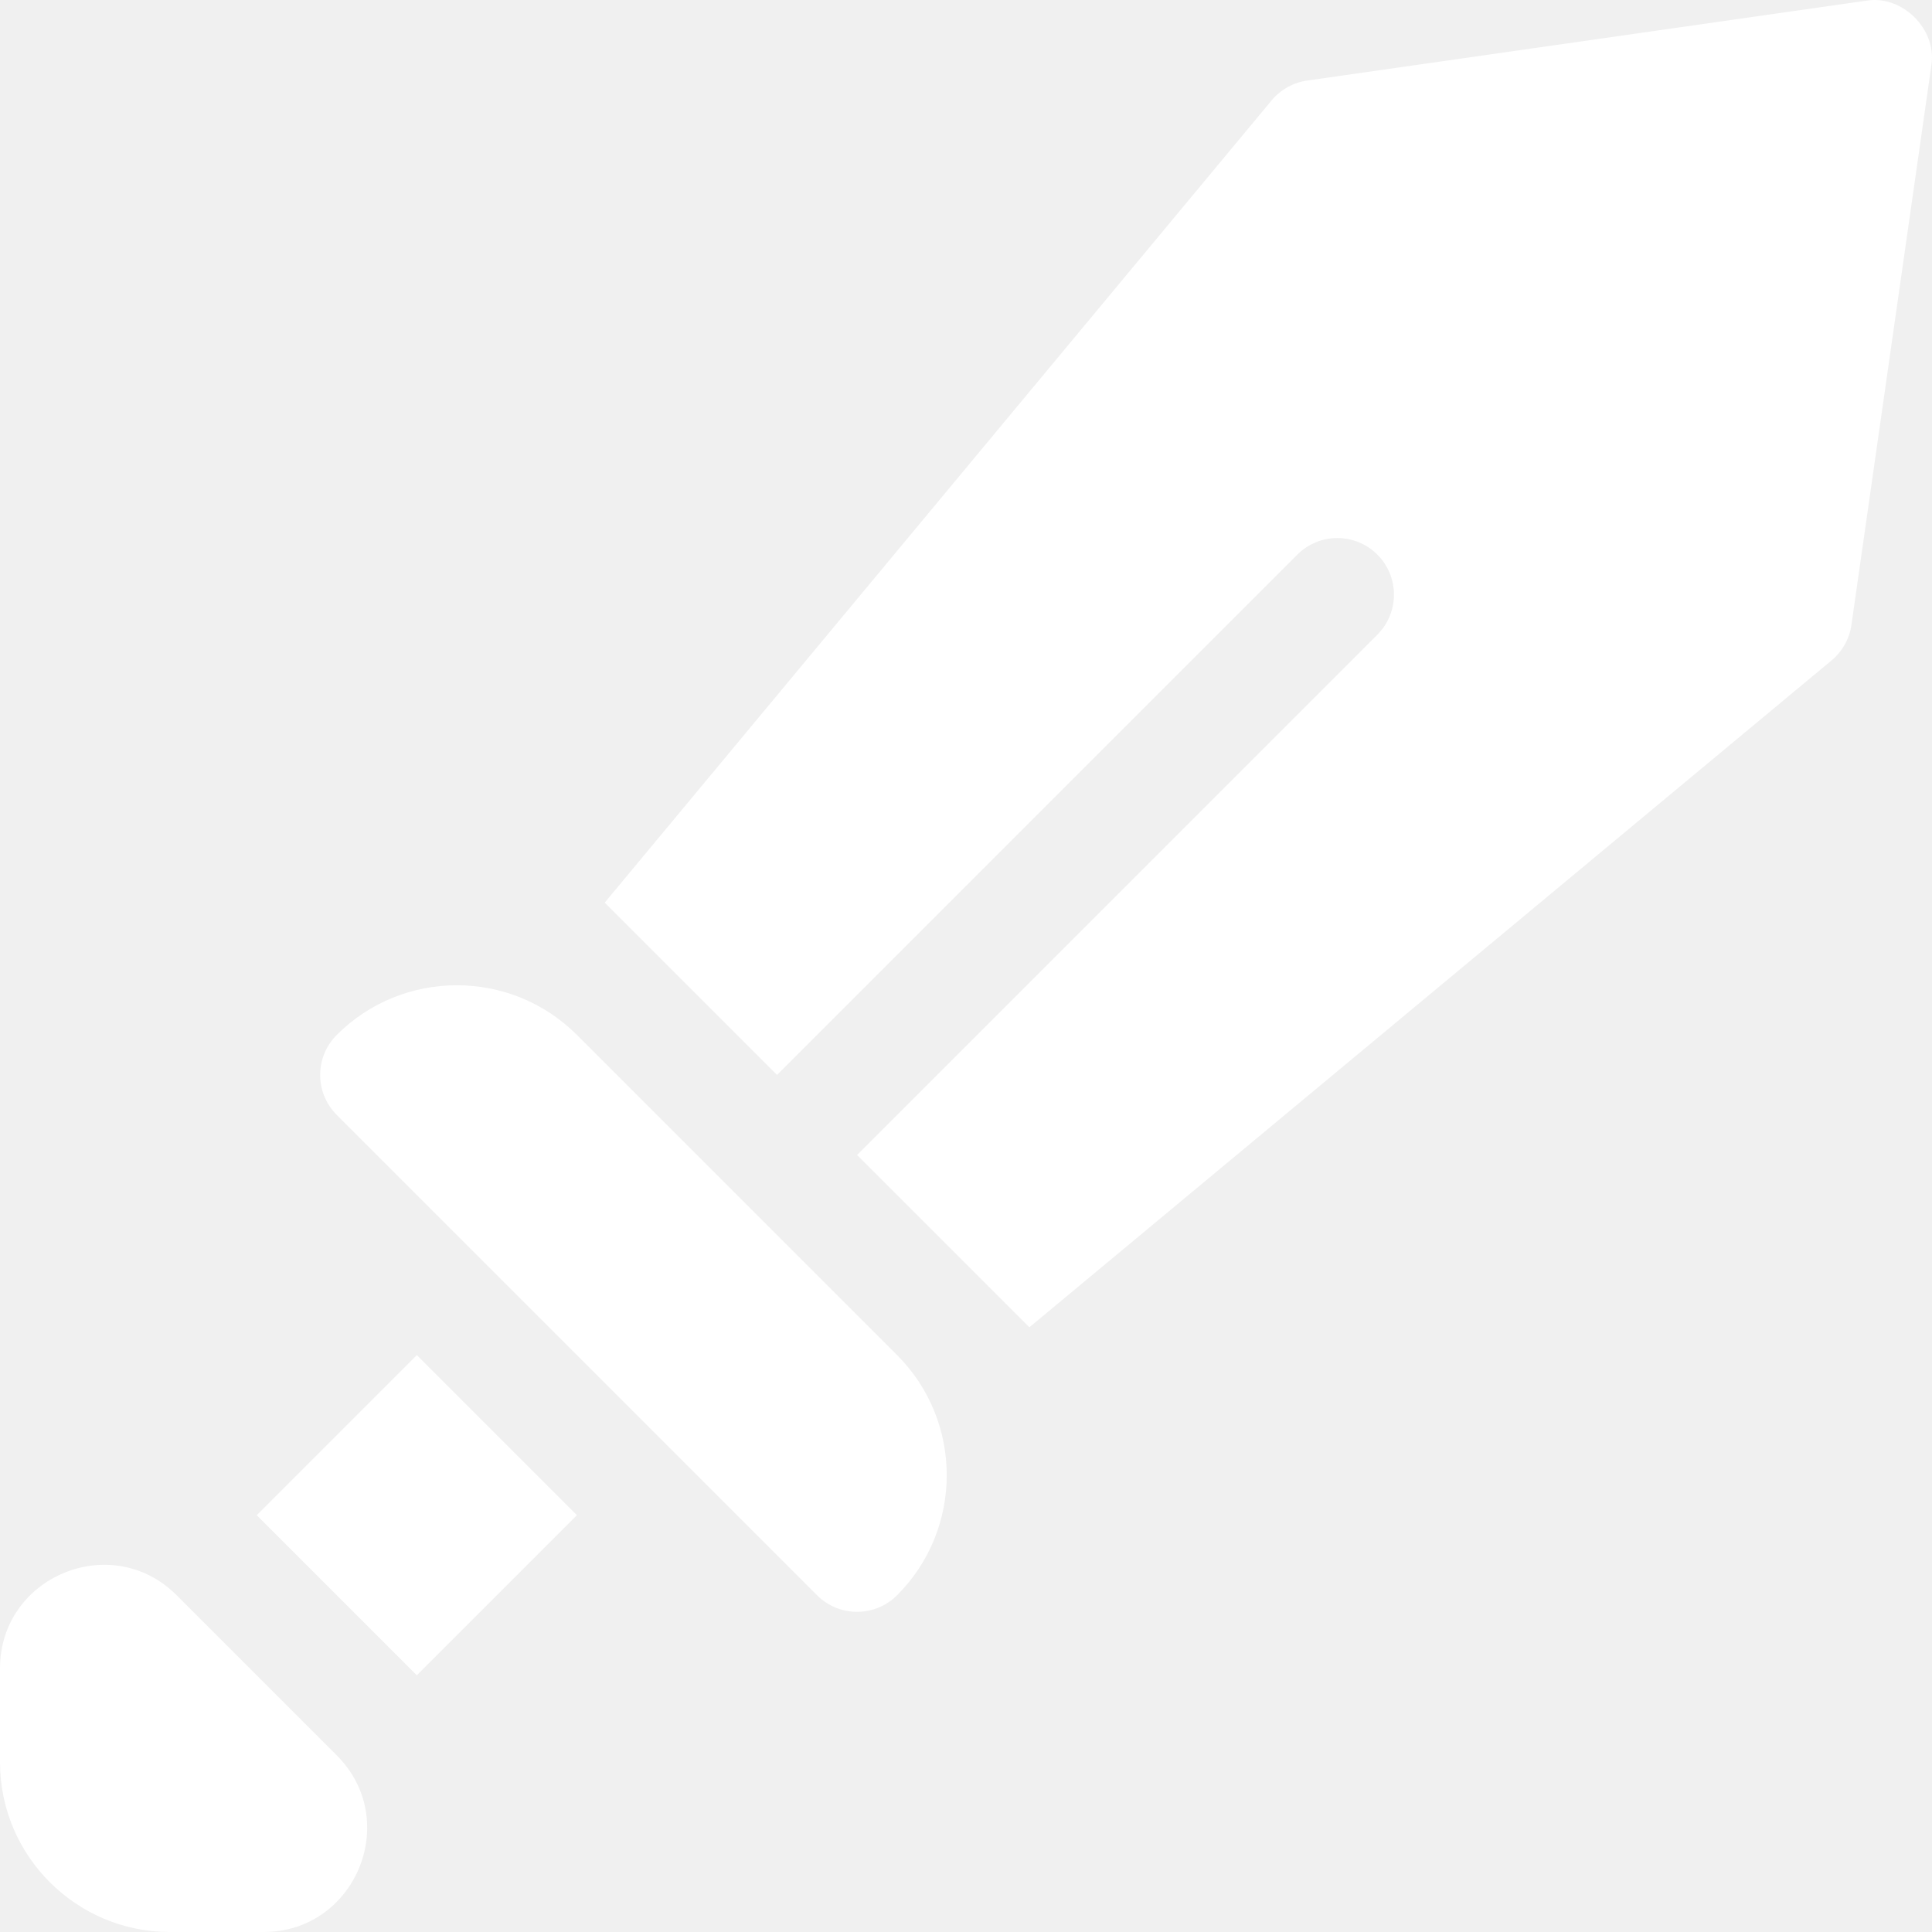
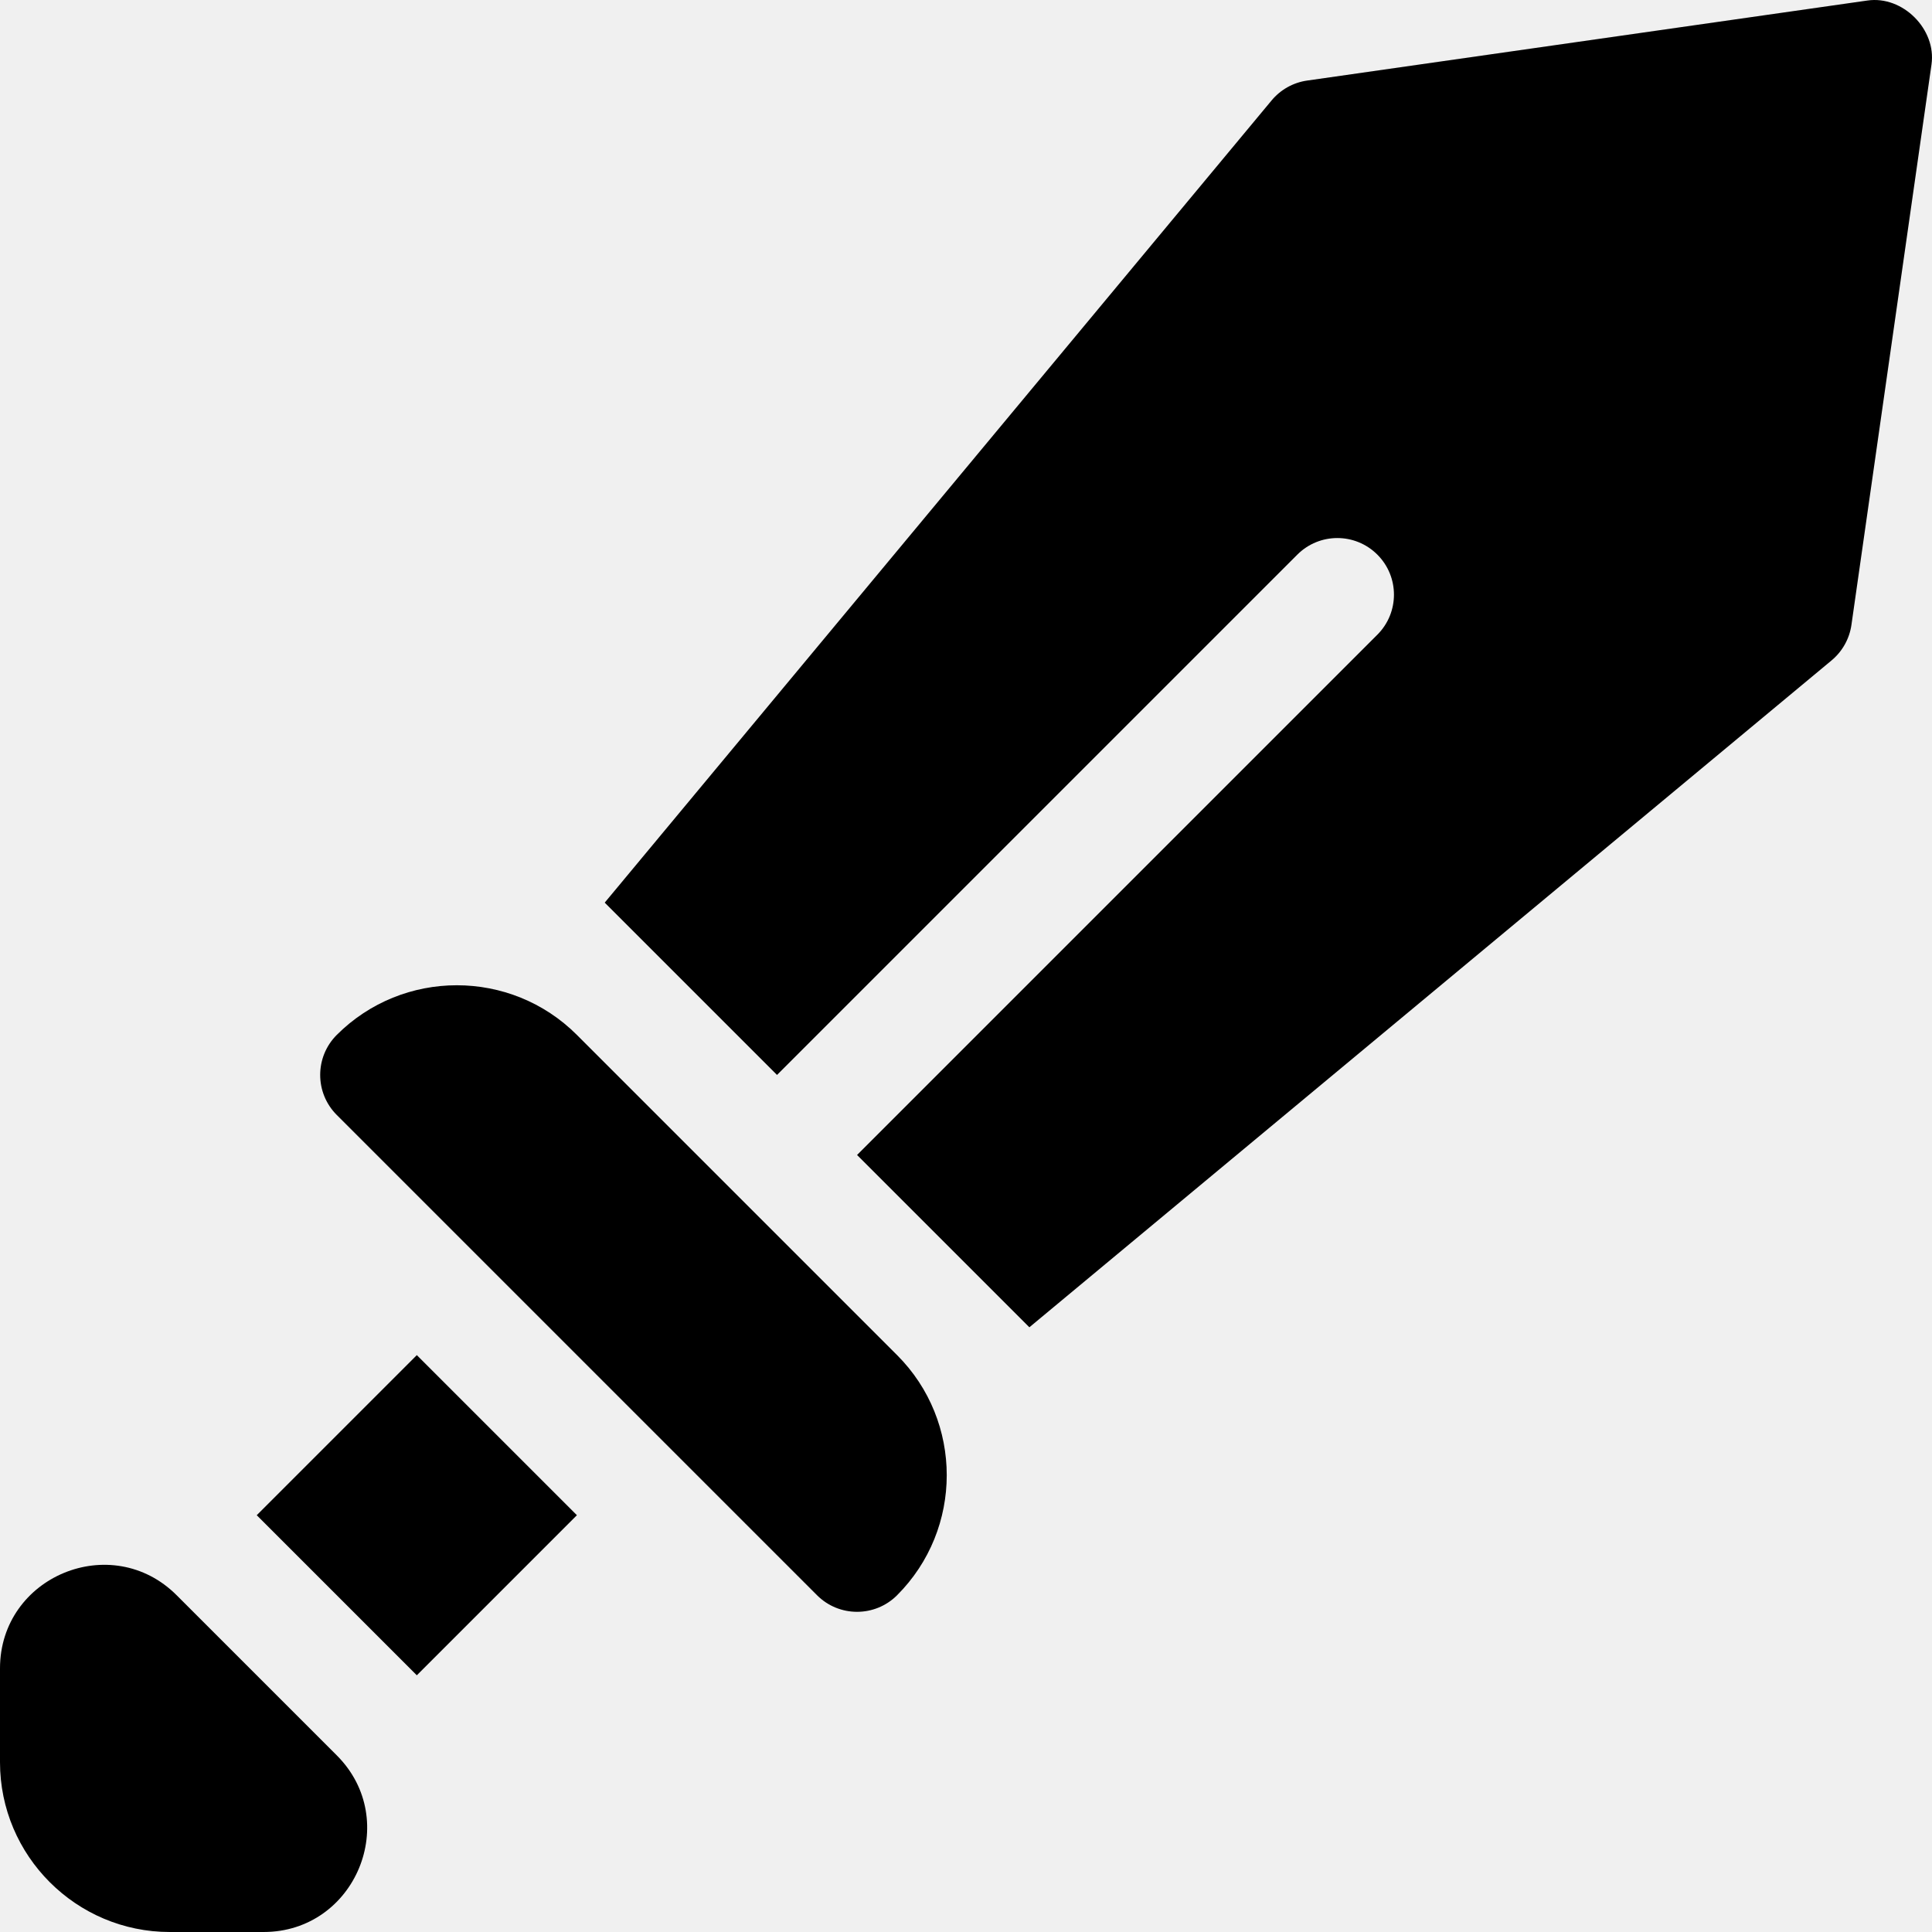
- <svg xmlns="http://www.w3.org/2000/svg" version="1.1" id="Capa_1" x="0px" y="0px" viewBox="0 0 512.001 512.001" style="enable-background:new 0 0 512.001 512.001;" xml:space="preserve">
+ <svg xmlns="http://www.w3.org/2000/svg" version="1.1" fill="black" id="Capa_1" x="0px" y="0px" viewBox="0 0 512.001 512.001" style="enable-background:new 0 0 512.001 512.001;" xml:space="preserve">
  <g>
    <g>
-       <path fill="white" d="M237.737,359.117l-84.853-84.853c-17.546-17.546-46.093-17.546-63.639,0c-5.857,5.857-5.857,15.356,0,21.213    l127.279,127.279c5.857,5.858,15.356,5.858,21.213,0C255.284,405.21,255.284,376.663,237.737,359.117z" />
+       <path d="M237.737,359.117l-84.853-84.853c-17.546-17.546-46.093-17.546-63.639,0c-5.857,5.857-5.857,15.356,0,21.213    l127.279,127.279c5.857,5.858,15.356,5.858,21.213,0C255.284,405.21,255.284,376.663,237.737,359.117z" />
    </g>
  </g>
  <g>
    <g>
-       <rect fill="white" x="80.466" y="371.548" transform="matrix(0.7071 -0.7071 0.7071 0.7071 -251.5829 195.7215)" width="59.999" height="59.999" />
+       <rect x="80.466" y="371.548" transform="matrix(0.7071 -0.7071 0.7071 0.7071 -251.5829 195.7215)" width="59.999" height="59.999" />
    </g>
  </g>
  <g>
    <g>
-       <path fill="white" d="M89.248,465.187l-42.432-42.432C29.573,405.51,0.006,417.76,0,442.147v24.859c0,12.409,5.044,23.647,13.196,31.799    c8.152,8.152,19.39,13.196,31.799,13.196h24.859C94.233,511.997,106.487,482.425,89.248,465.187z" />
+       <path d="M89.248,465.187l-42.432-42.432C29.573,405.51,0.006,417.76,0,442.147v24.859c0,12.409,5.044,23.647,13.196,31.799    c8.152,8.152,19.39,13.196,31.799,13.196h24.859C94.233,511.997,106.487,482.425,89.248,465.187z" />
    </g>
  </g>
  <g>
    <g>
-       <path fill="white" d="M494.9,0.135L346.408,21.349c-3.719,0.528-7.106,2.444-9.488,5.345L160.255,239.209l45.662,45.662l137.886-137.886    c5.863-5.863,15.351-5.863,21.213,0c5.862,5.863,5.863,15.351,0,21.213L227.13,306.084l45.662,45.662l212.515-176.664    c2.9-2.382,4.816-5.77,5.345-9.488l21.213-148.493C513.213,7.758,504.242-1.212,494.9,0.135z" />
+       <path d="M494.9,0.135L346.408,21.349c-3.719,0.528-7.106,2.444-9.488,5.345L160.255,239.209l45.662,45.662l137.886-137.886    c5.863-5.863,15.351-5.863,21.213,0c5.862,5.863,5.863,15.351,0,21.213L227.13,306.084l45.662,45.662l212.515-176.664    c2.9-2.382,4.816-5.77,5.345-9.488l21.213-148.493C513.213,7.758,504.242-1.212,494.9,0.135z" />
    </g>
  </g>
  <g>
</g>
  <g>
</g>
  <g>
</g>
  <g>
</g>
  <g>
</g>
  <g>
</g>
  <g>
</g>
  <g>
</g>
  <g>
</g>
  <g>
</g>
  <g>
</g>
  <g>
</g>
  <g>
</g>
  <g>
</g>
  <g>
</g>
</svg>
